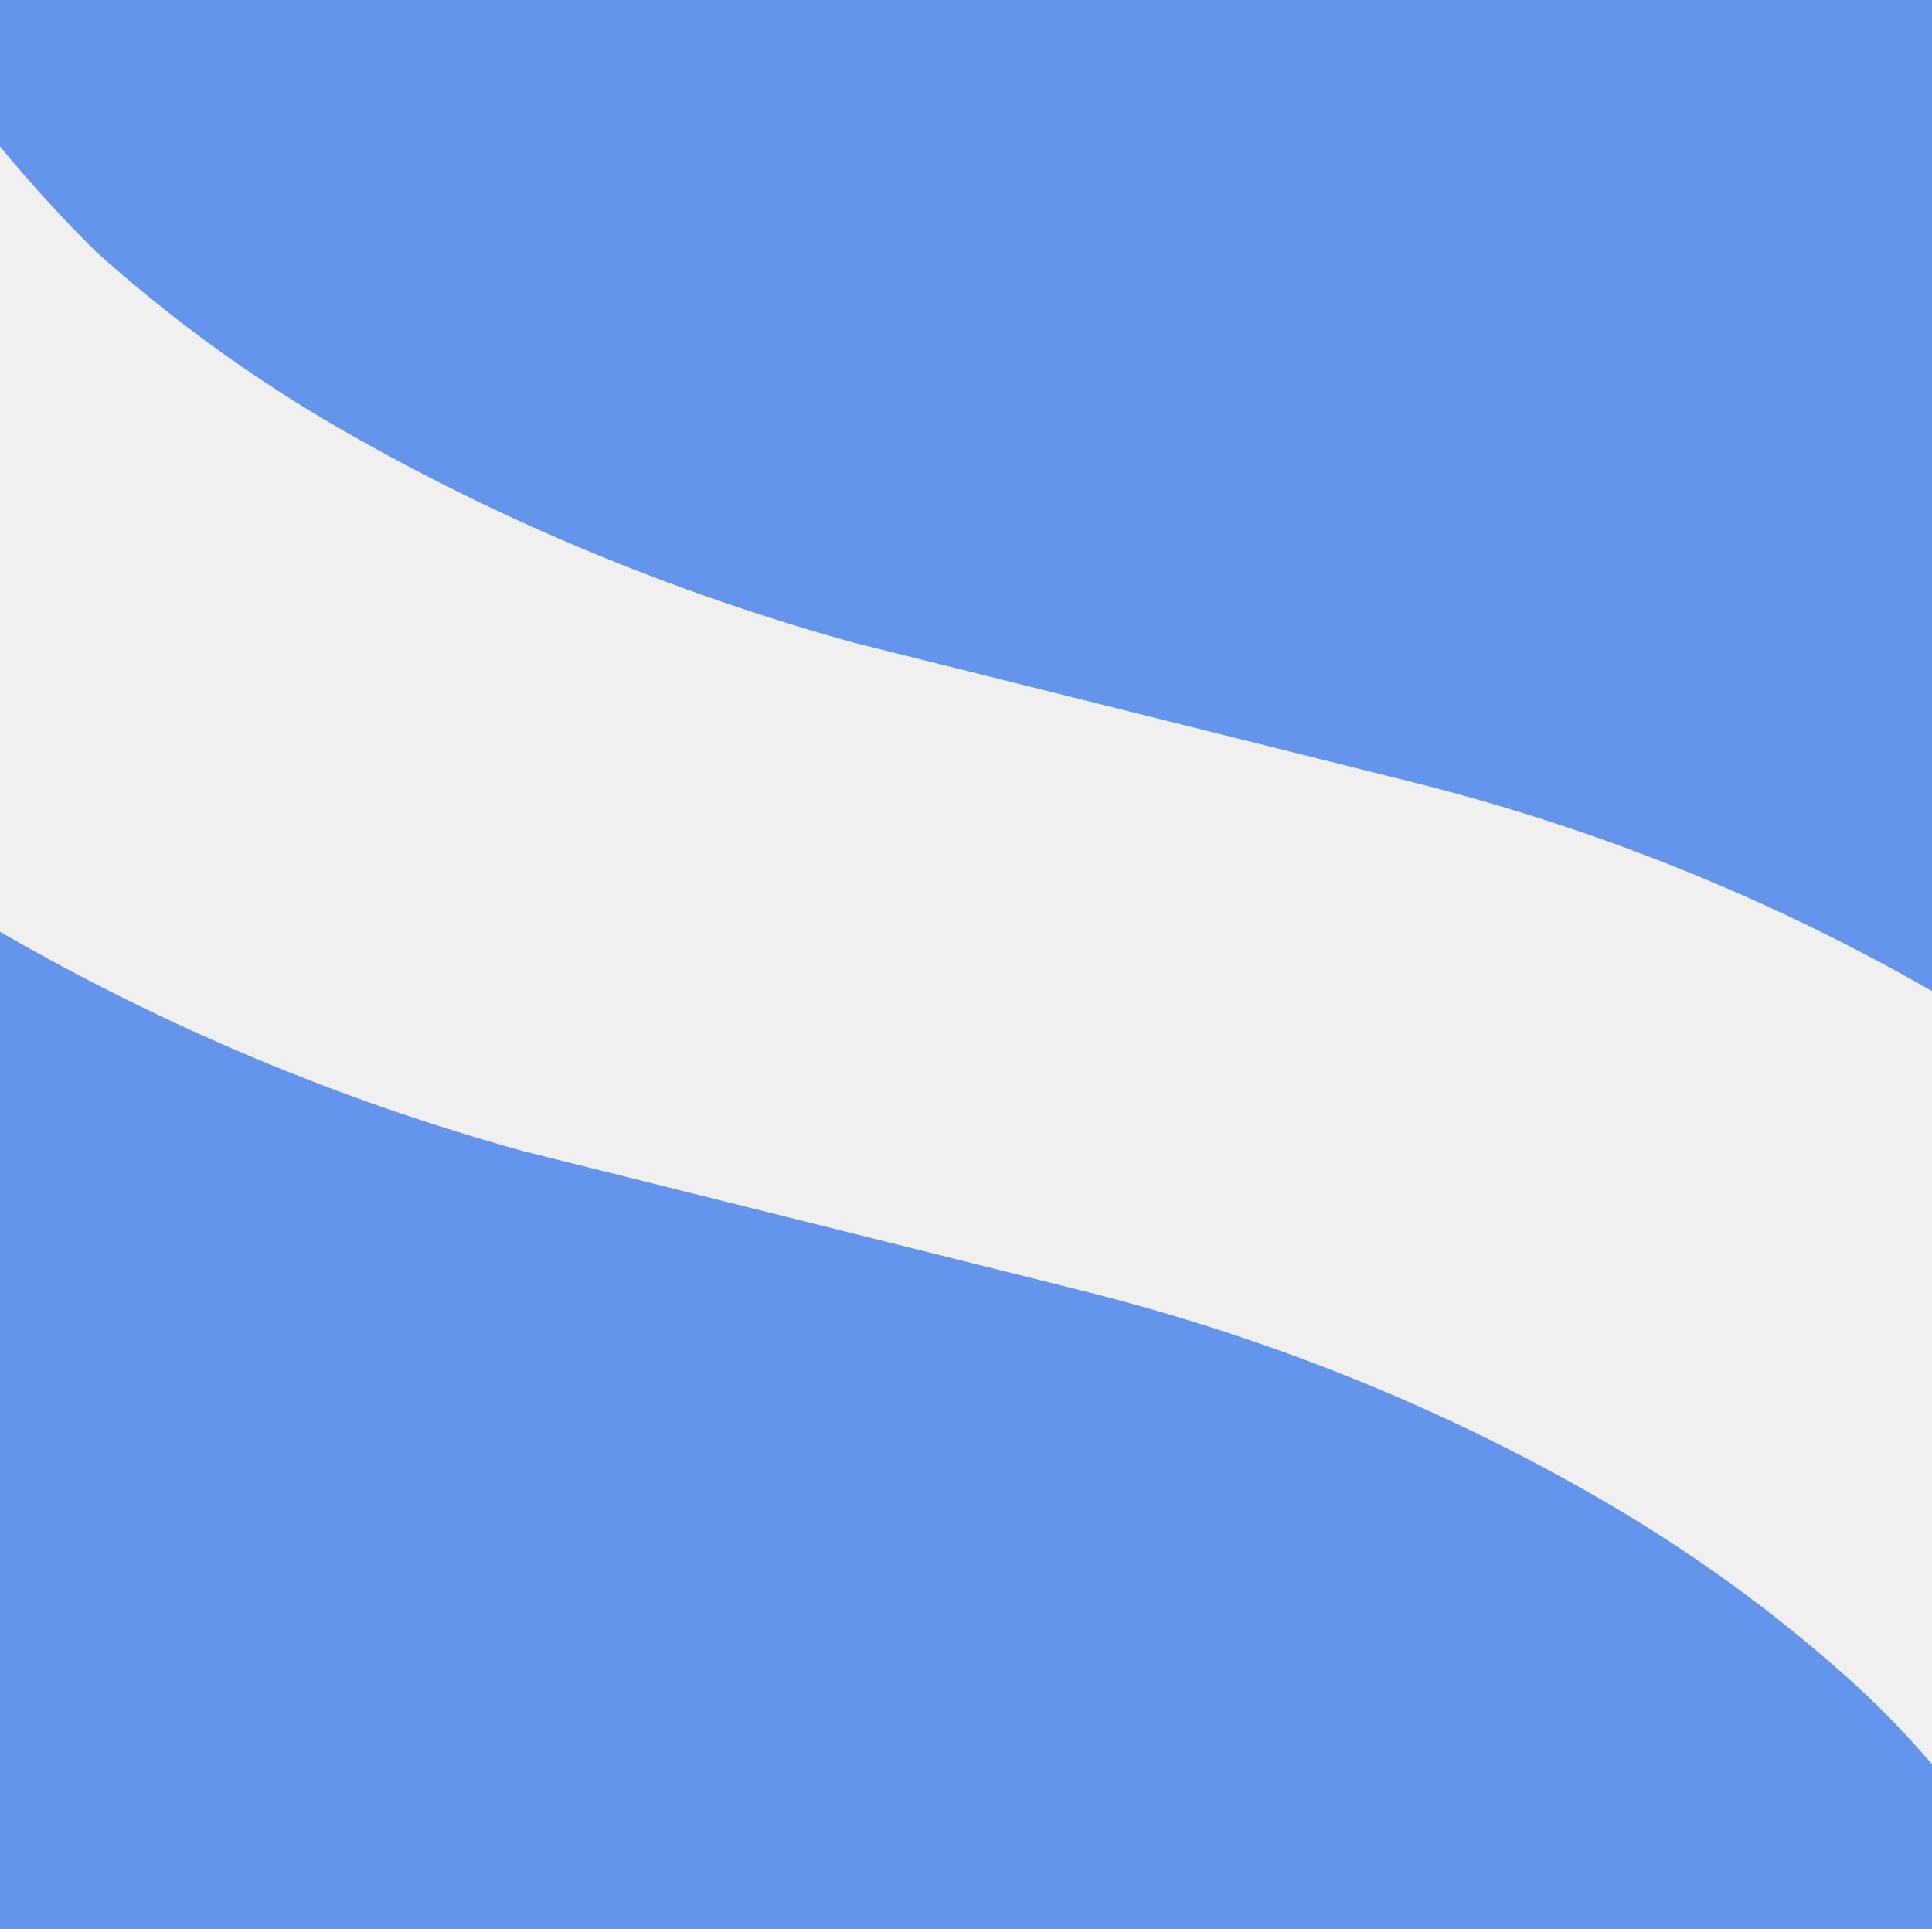
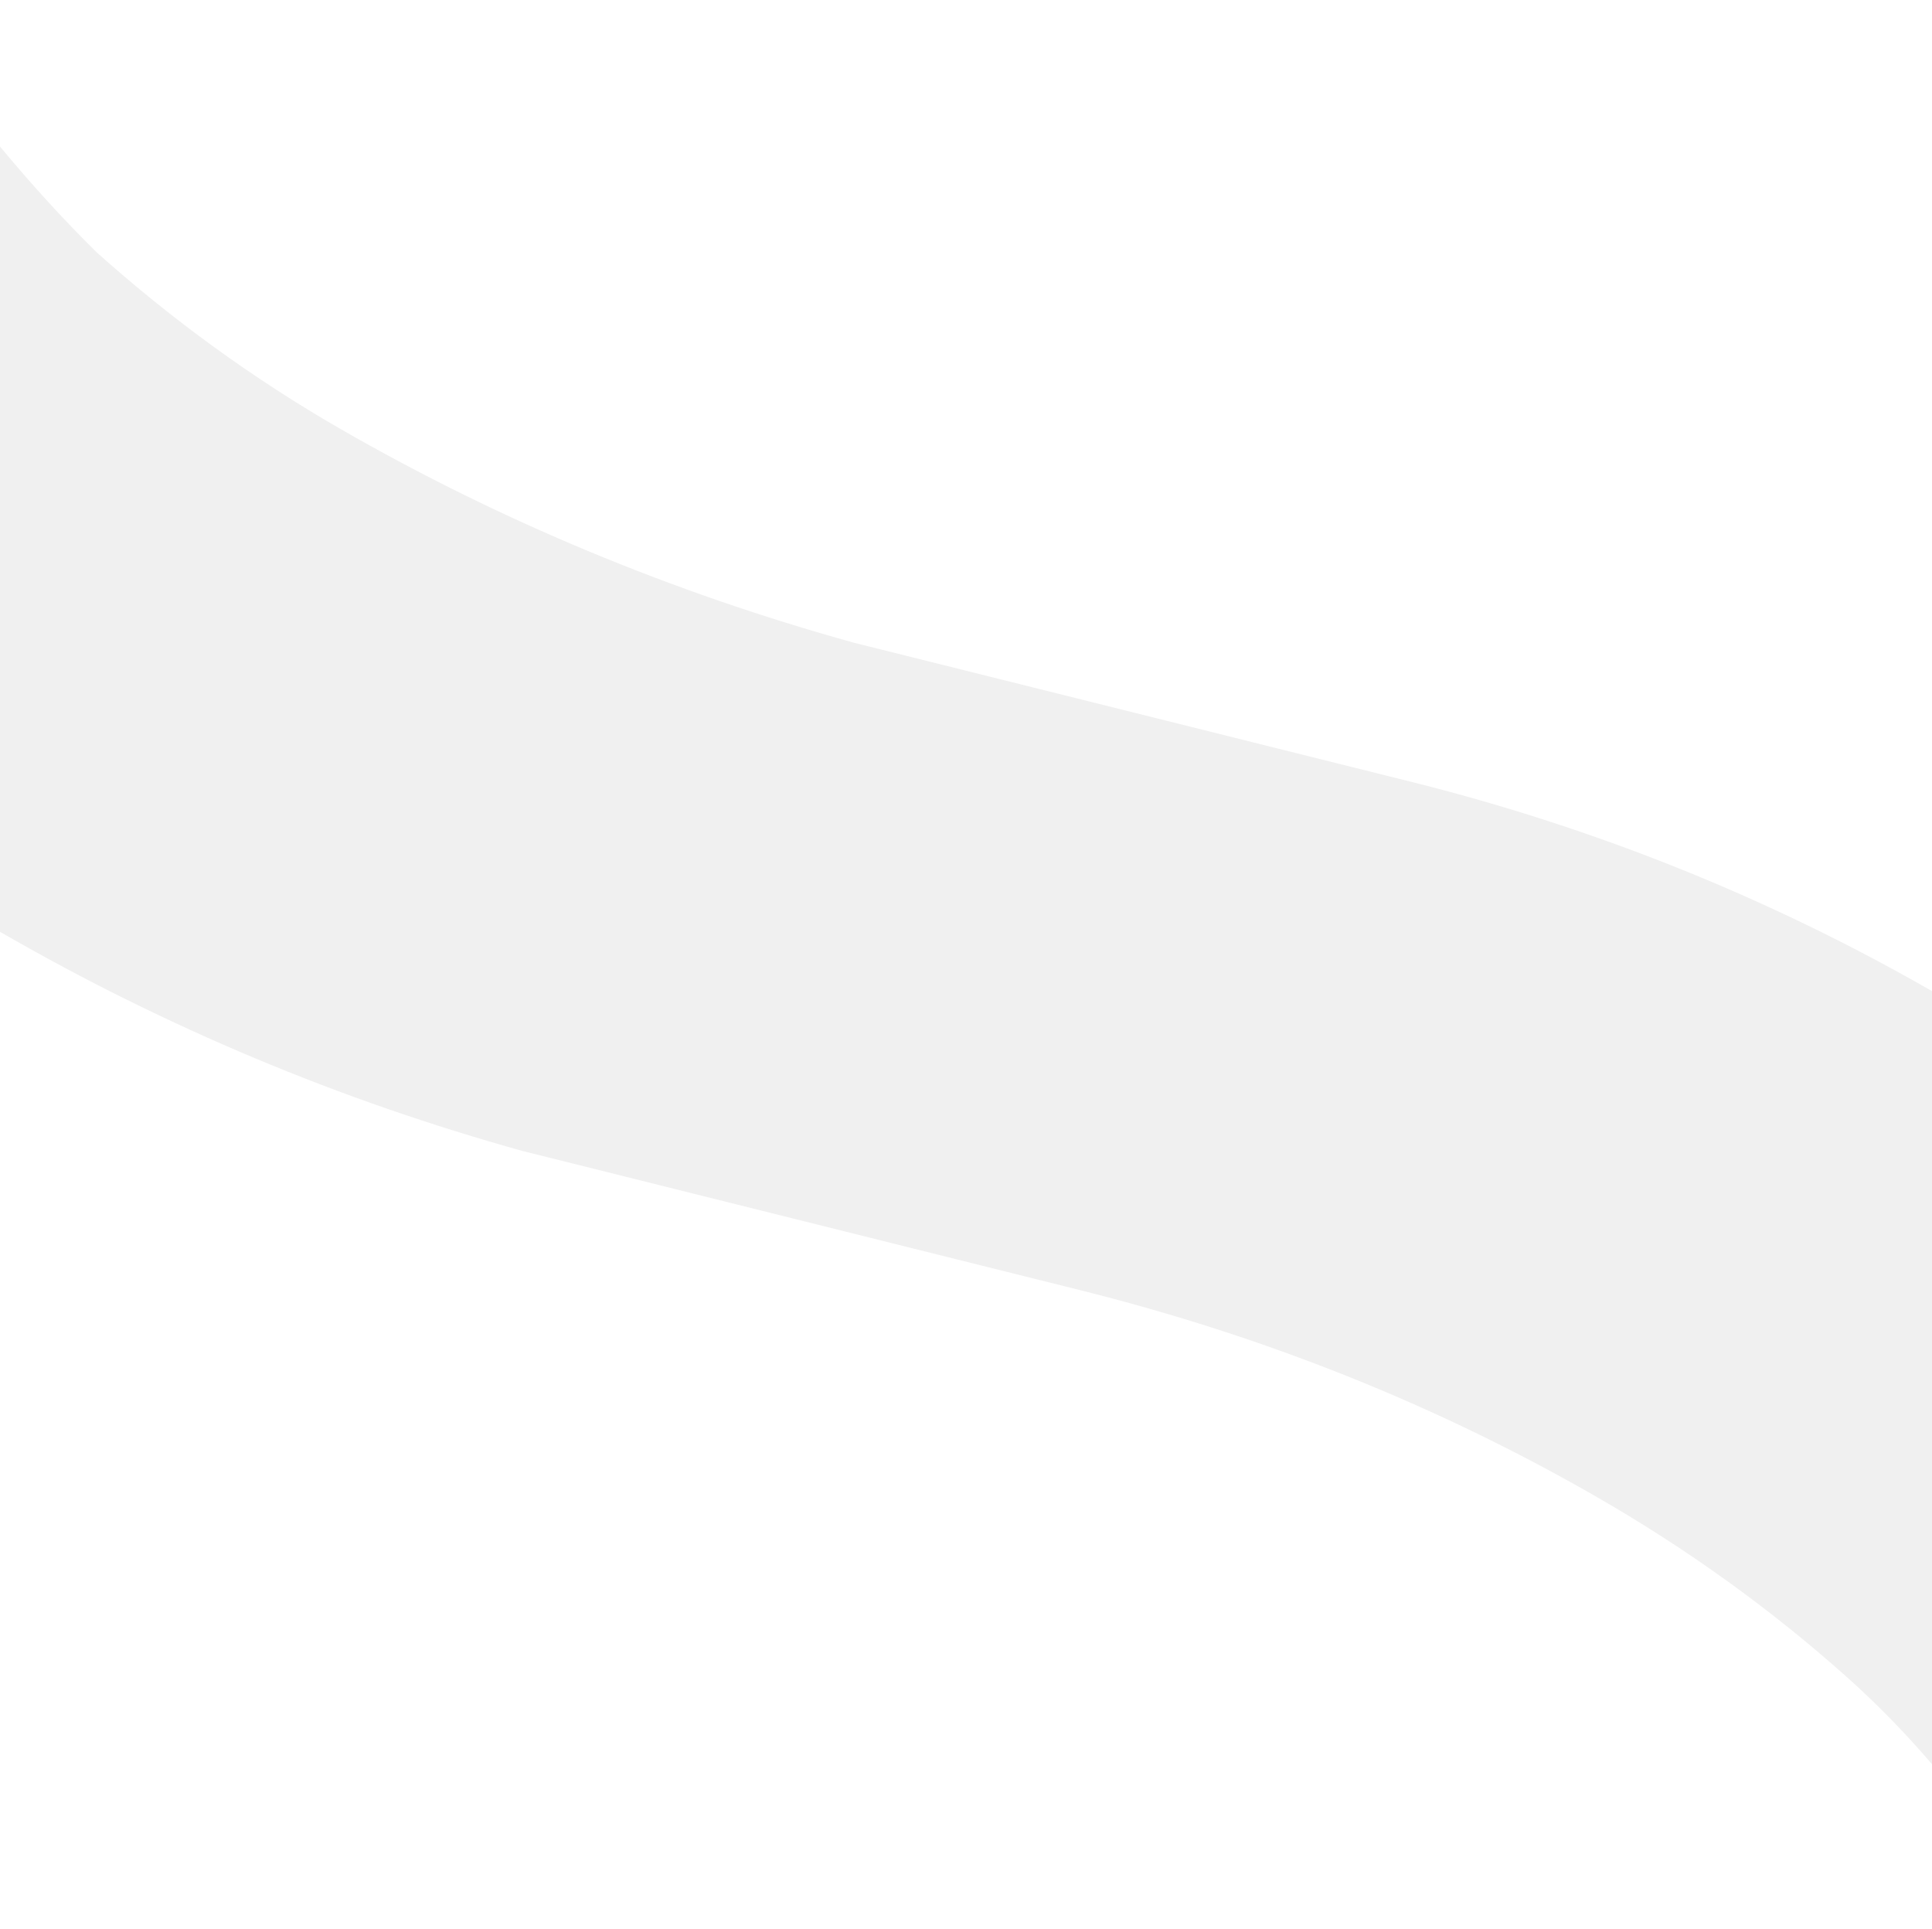
<svg xmlns="http://www.w3.org/2000/svg" width="620" height="619" viewBox="0 0 620 619" fill="none">
-   <path fill-rule="evenodd" clip-rule="evenodd" d="M620 318.043V-1H9.2088e-08L0 47.022C10.05 59.155 20.38 70.464 30.99 80.947C55.369 102.746 81.434 121.632 109.186 137.606C160.309 167.031 215.226 189.904 273.939 206.224L452.605 250.815C511.854 265.602 567.652 288.011 620 318.043ZM3.05478e-08 299.011L9.2088e-08 619H620V566.119C611.396 556.077 602.345 546.809 592.845 538.314C568.466 516.516 541.67 497.209 512.457 480.394C461.334 450.969 405.995 428.824 346.44 413.96L167.773 369.369C109.061 353.049 53.413 329.756 0.83 299.49C0.553 299.33 0.276 299.171 3.05478e-08 299.011Z" fill="#6495ED" />
+   <path fill-rule="evenodd" clip-rule="evenodd" d="M620 318.043V-1H9.2088e-08L0 47.022C10.05 59.155 20.38 70.464 30.99 80.947C55.369 102.746 81.434 121.632 109.186 137.606C160.309 167.031 215.226 189.904 273.939 206.224L452.605 250.815C511.854 265.602 567.652 288.011 620 318.043ZM3.05478e-08 299.011L9.2088e-08 619H620V566.119C611.396 556.077 602.345 546.809 592.845 538.314C568.466 516.516 541.67 497.209 512.457 480.394C461.334 450.969 405.995 428.824 346.44 413.96L167.773 369.369C109.061 353.049 53.413 329.756 0.83 299.49C0.553 299.33 0.276 299.171 3.05478e-08 299.011Z" fill="white" />
</svg>
